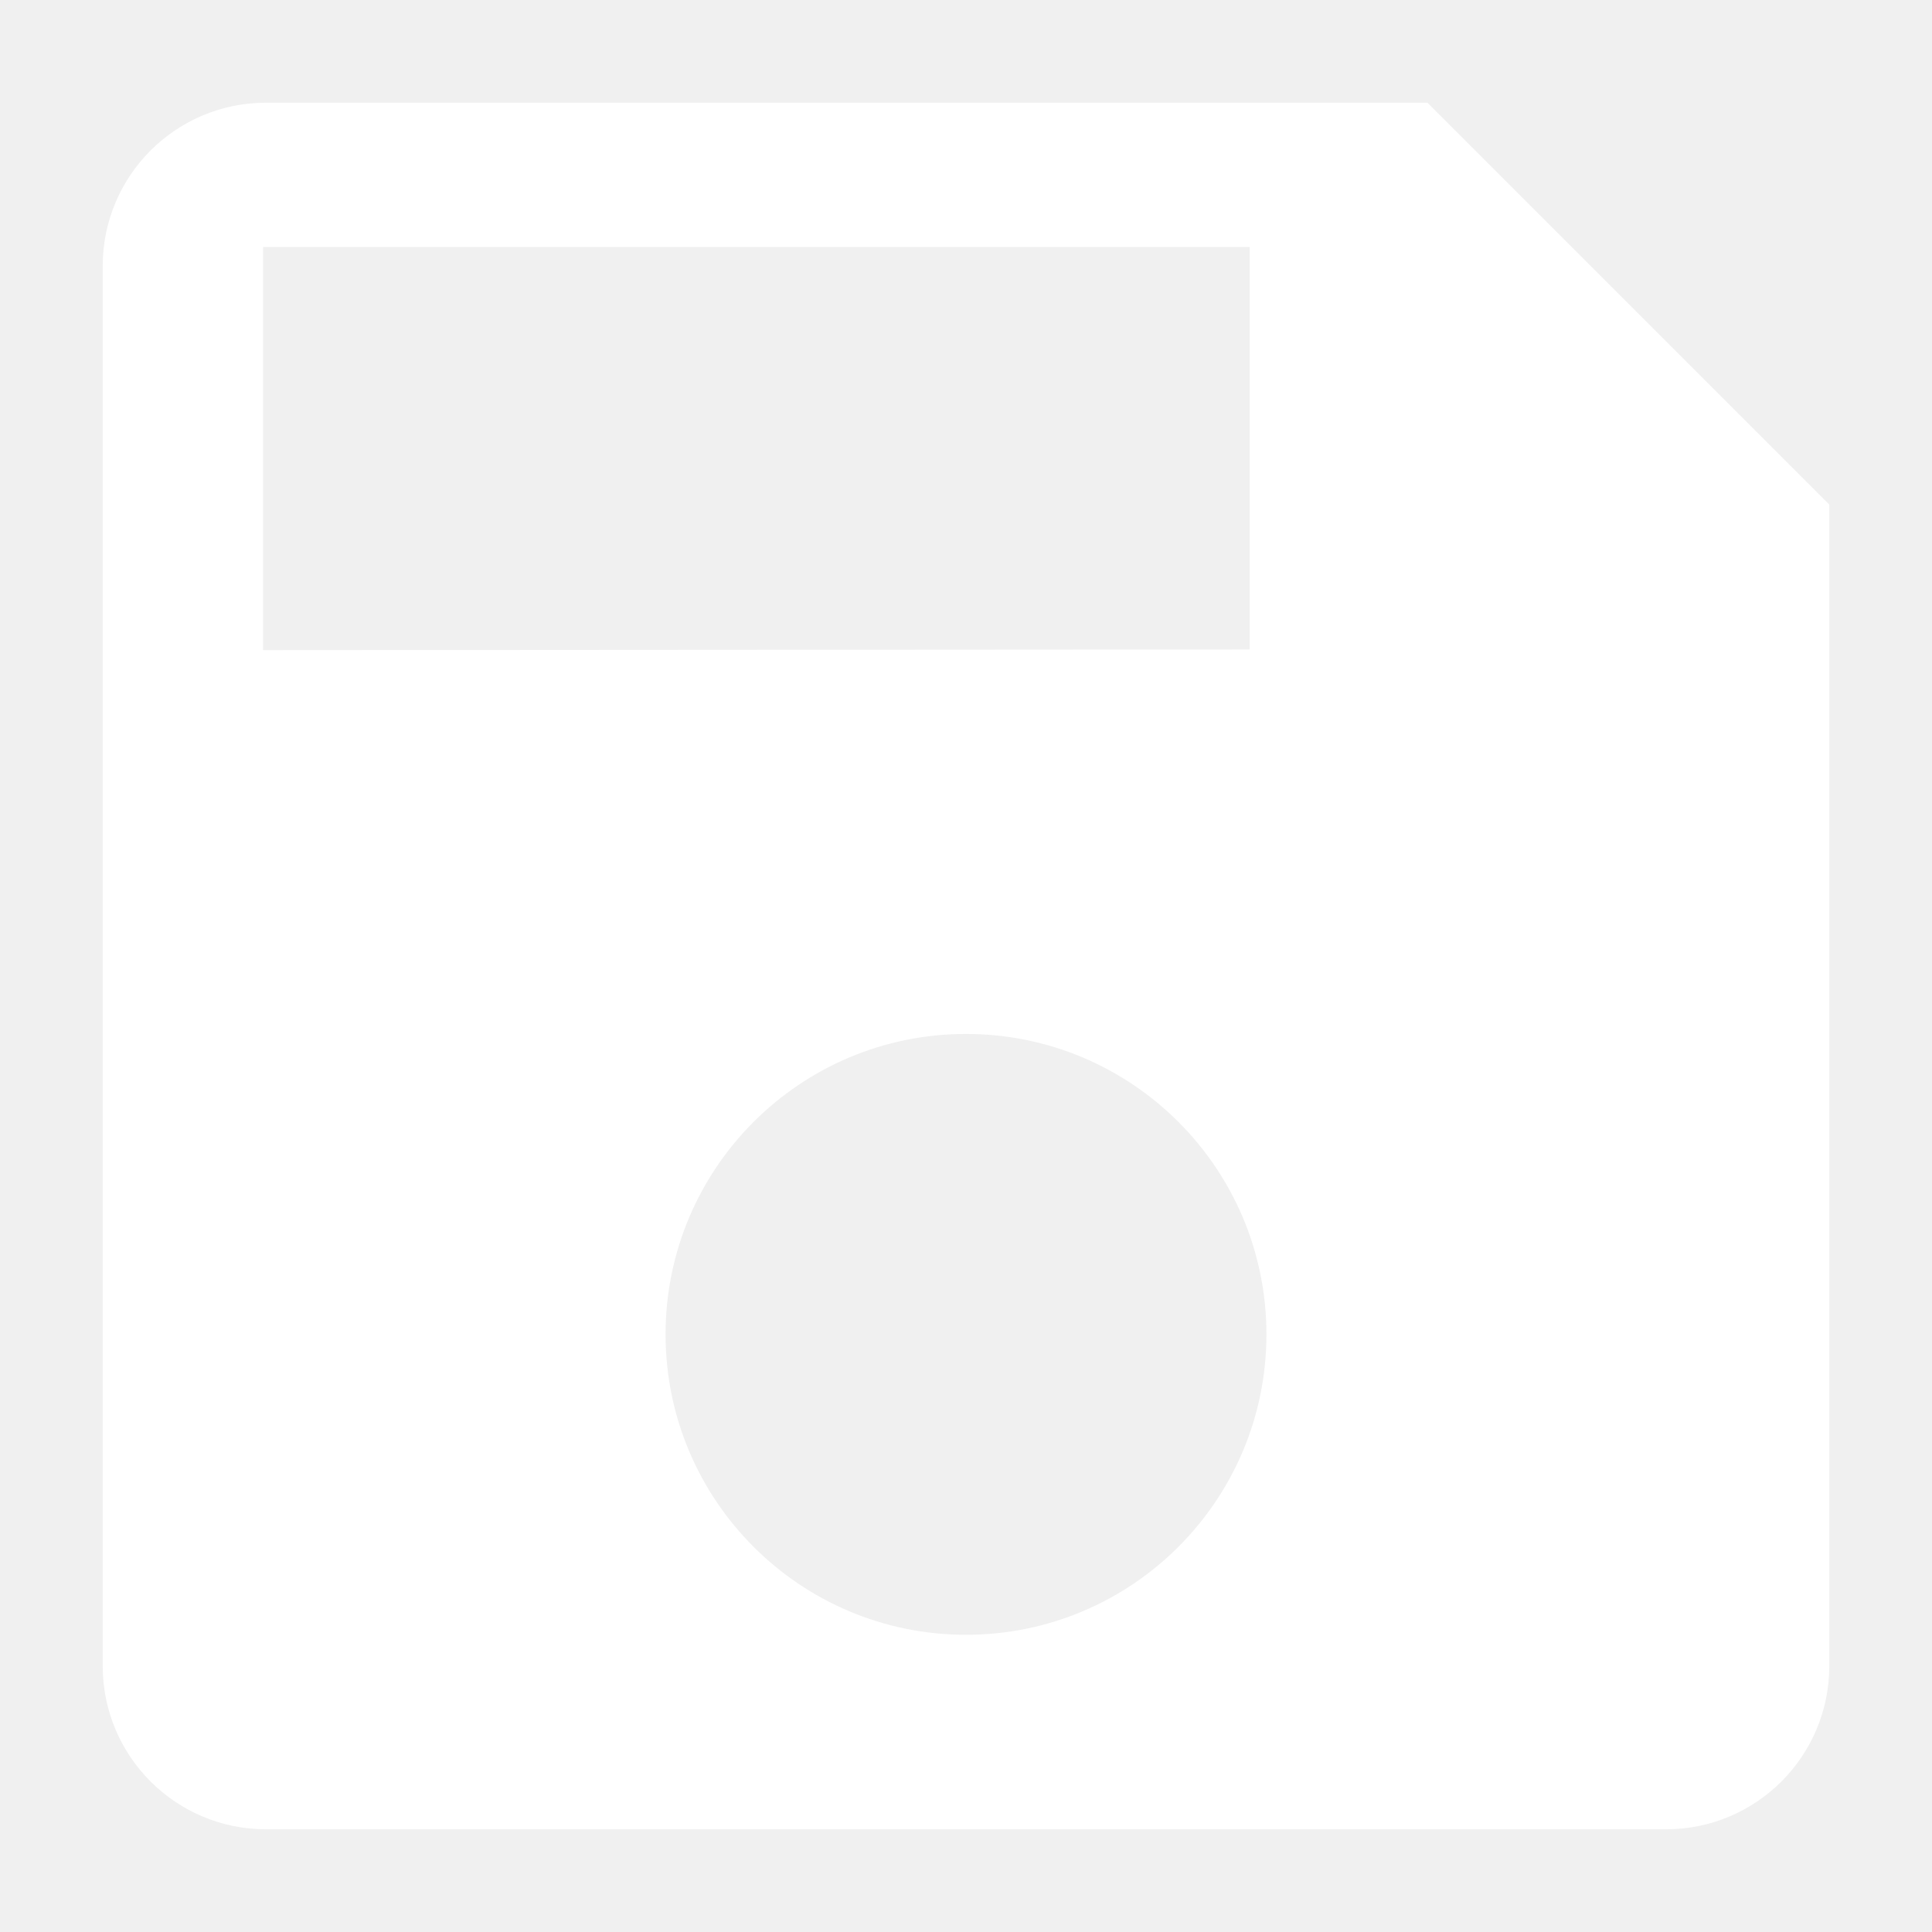
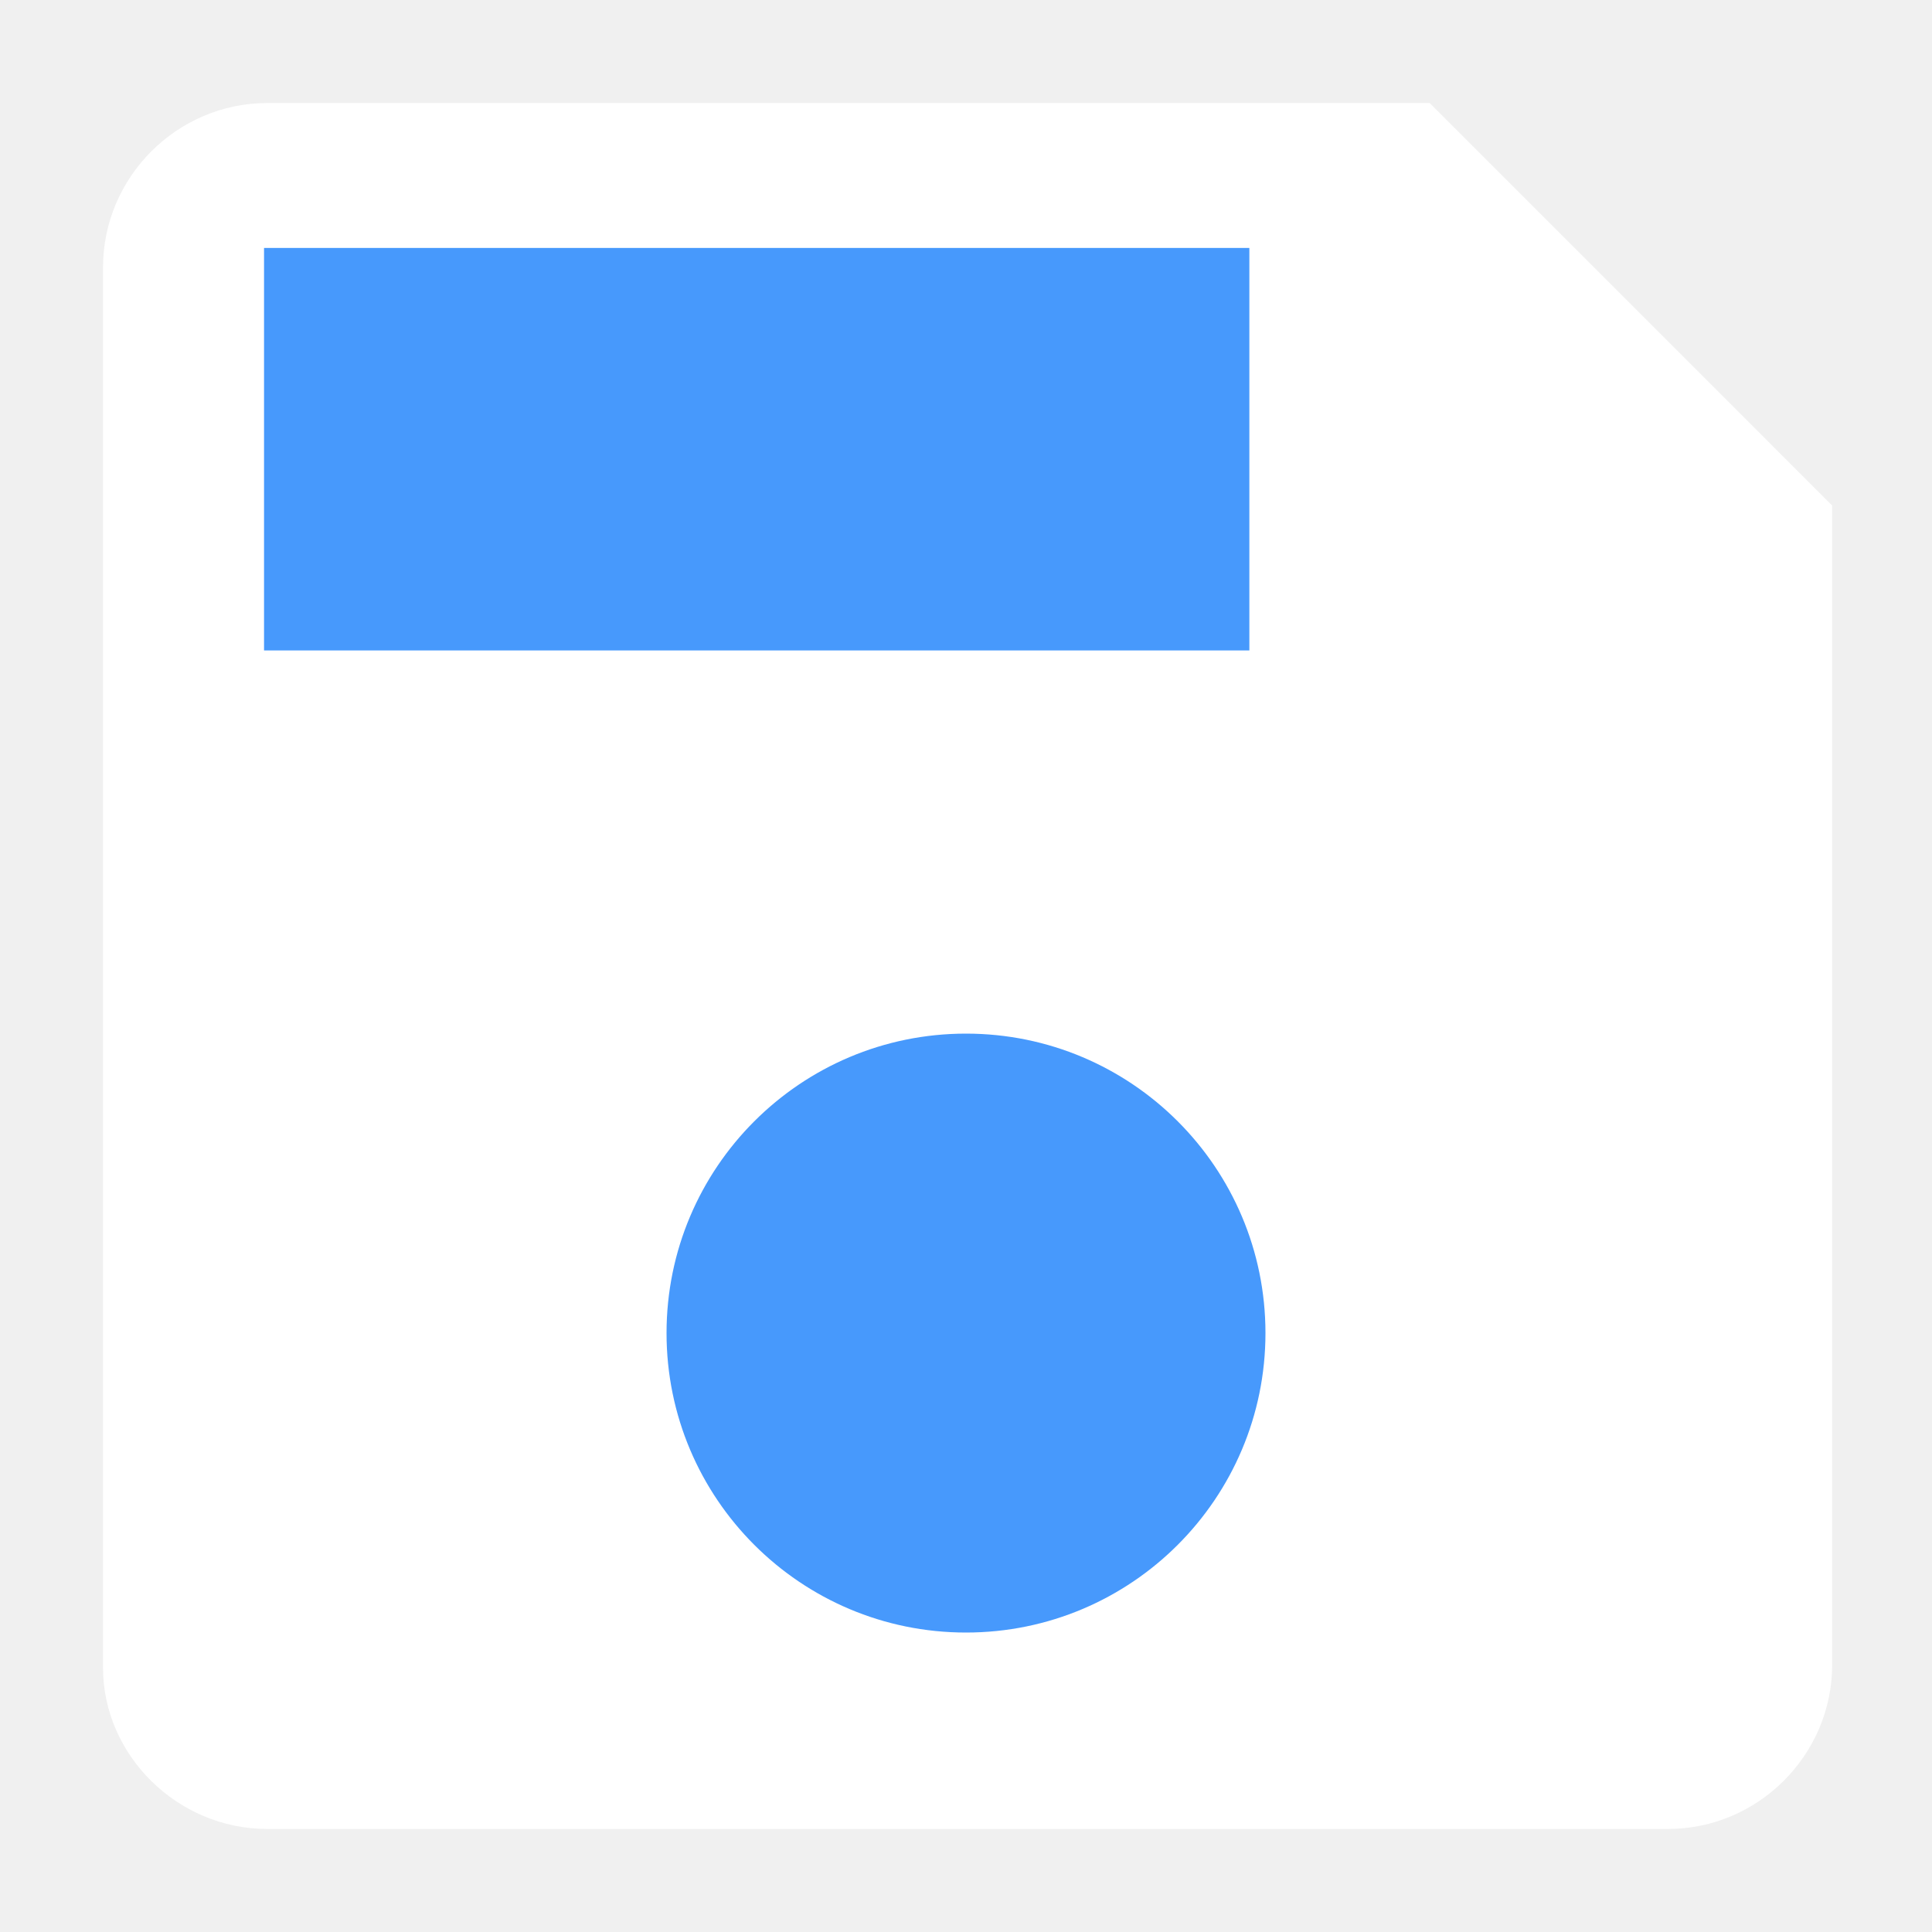
- <svg xmlns="http://www.w3.org/2000/svg" id="Layer_1" data-name="Layer 1" viewBox="0 0 60 60">
-   <defs>
-     <style>.cls-1{fill:#fff;}</style>
-   </defs>
-   <g id="Layer_4" data-name="Layer 4">
-     <path class="cls-1" d="M44.33,3.19H8.26A5.07,5.07,0,0,0,3.19,8.26V51.74a5.07,5.07,0,0,0,5.07,5.07H51.74a5.07,5.07,0,0,0,5.07-5.07V15.67Zm-36.16,17V7.67H38.81v12.5ZM30,50.77a9.33,9.33,0,1,1,9.33-9.33A9.33,9.33,0,0,1,30,50.77Z" />
+ <svg xmlns="http://www.w3.org/2000/svg" version="1.1" id="Layer_1" x="0px" y="0px" viewBox="0 0 60 60" enable-background="new 0 0 60 60" xml:space="preserve">
+   <g id="Layer_3">
+ </g>
+   <g id="Layer_4">
+     <g>
+       <path fill="#FFFFFF" d="M8.3,56.8h43.5c2.8,0,5.1-2.3,5.1-5.1V15.7c-4.9-4.9-7.6-7.6-12.5-12.5H8.3c-2.8,0-5.1,2.3-5.1,5.1v43.5       C3.2,54.5,5.5,56.8,8.3,56.8z" />
+       <rect x="8.2" y="7.7" fill="#4799FC" width="30.6" height="12.5" />
+       <circle fill="#4799FC" cx="30" cy="41.4" r="9.3" />
+     </g>
  </g>
</svg>
